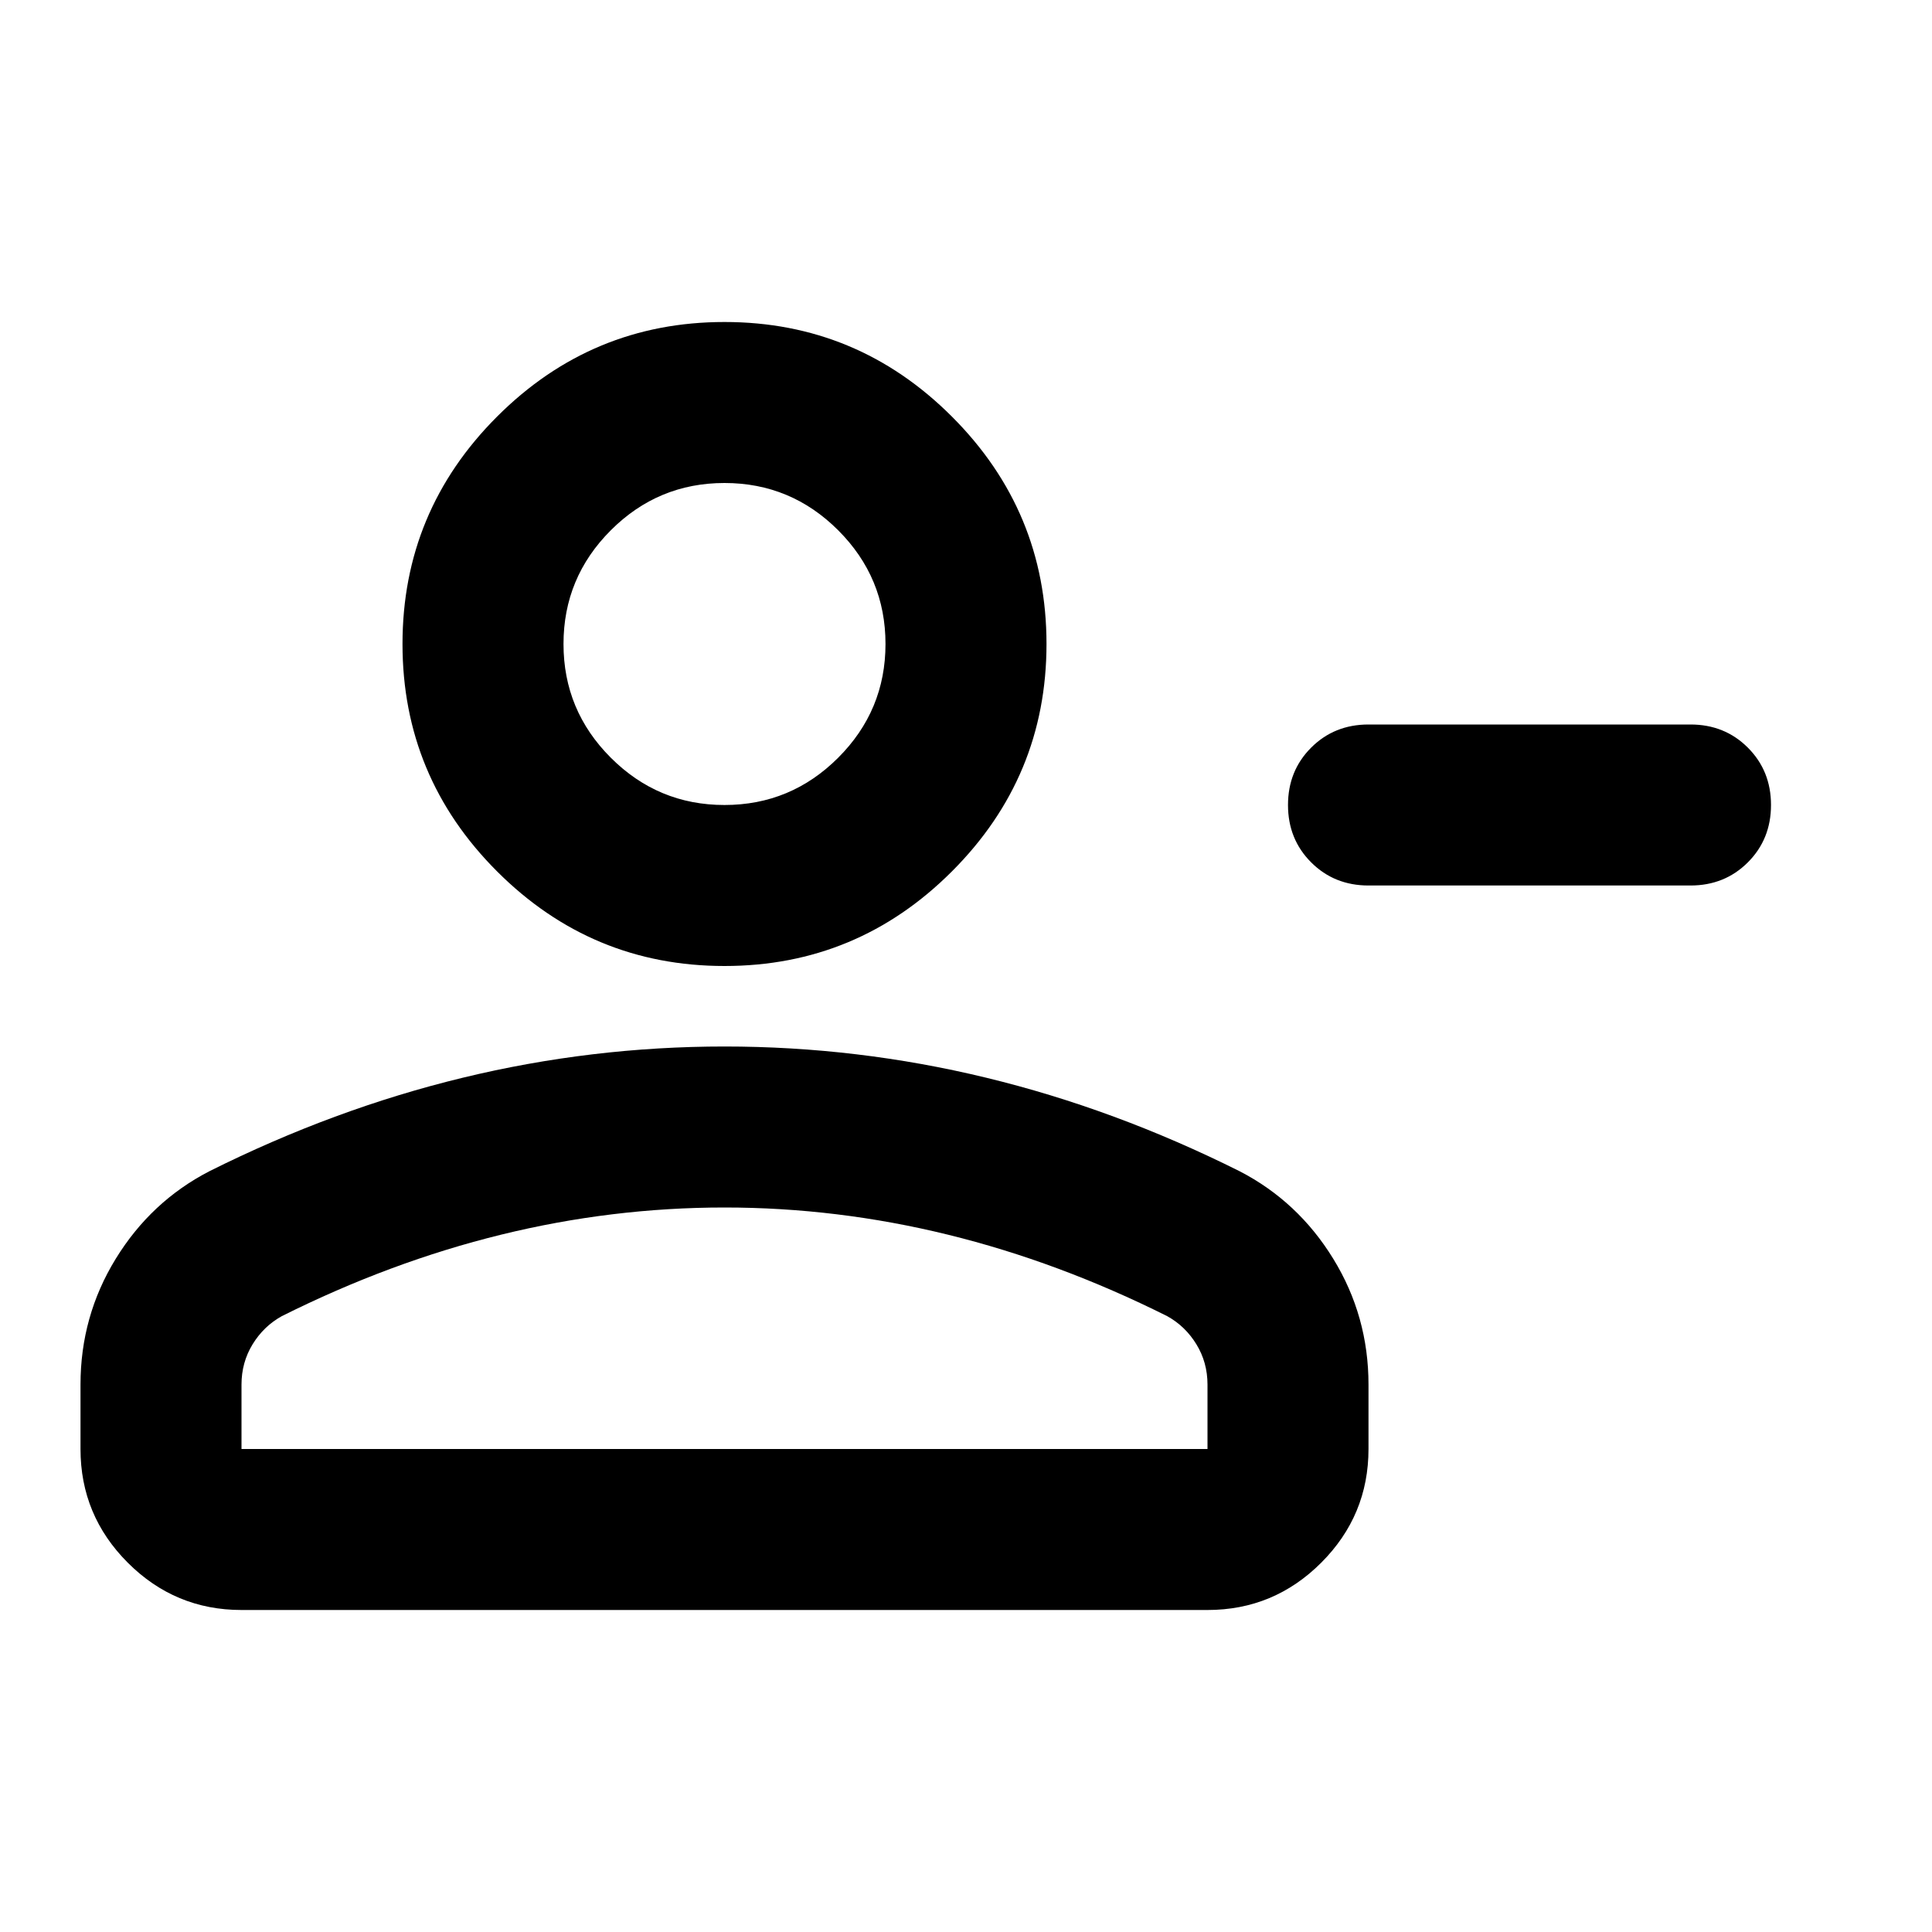
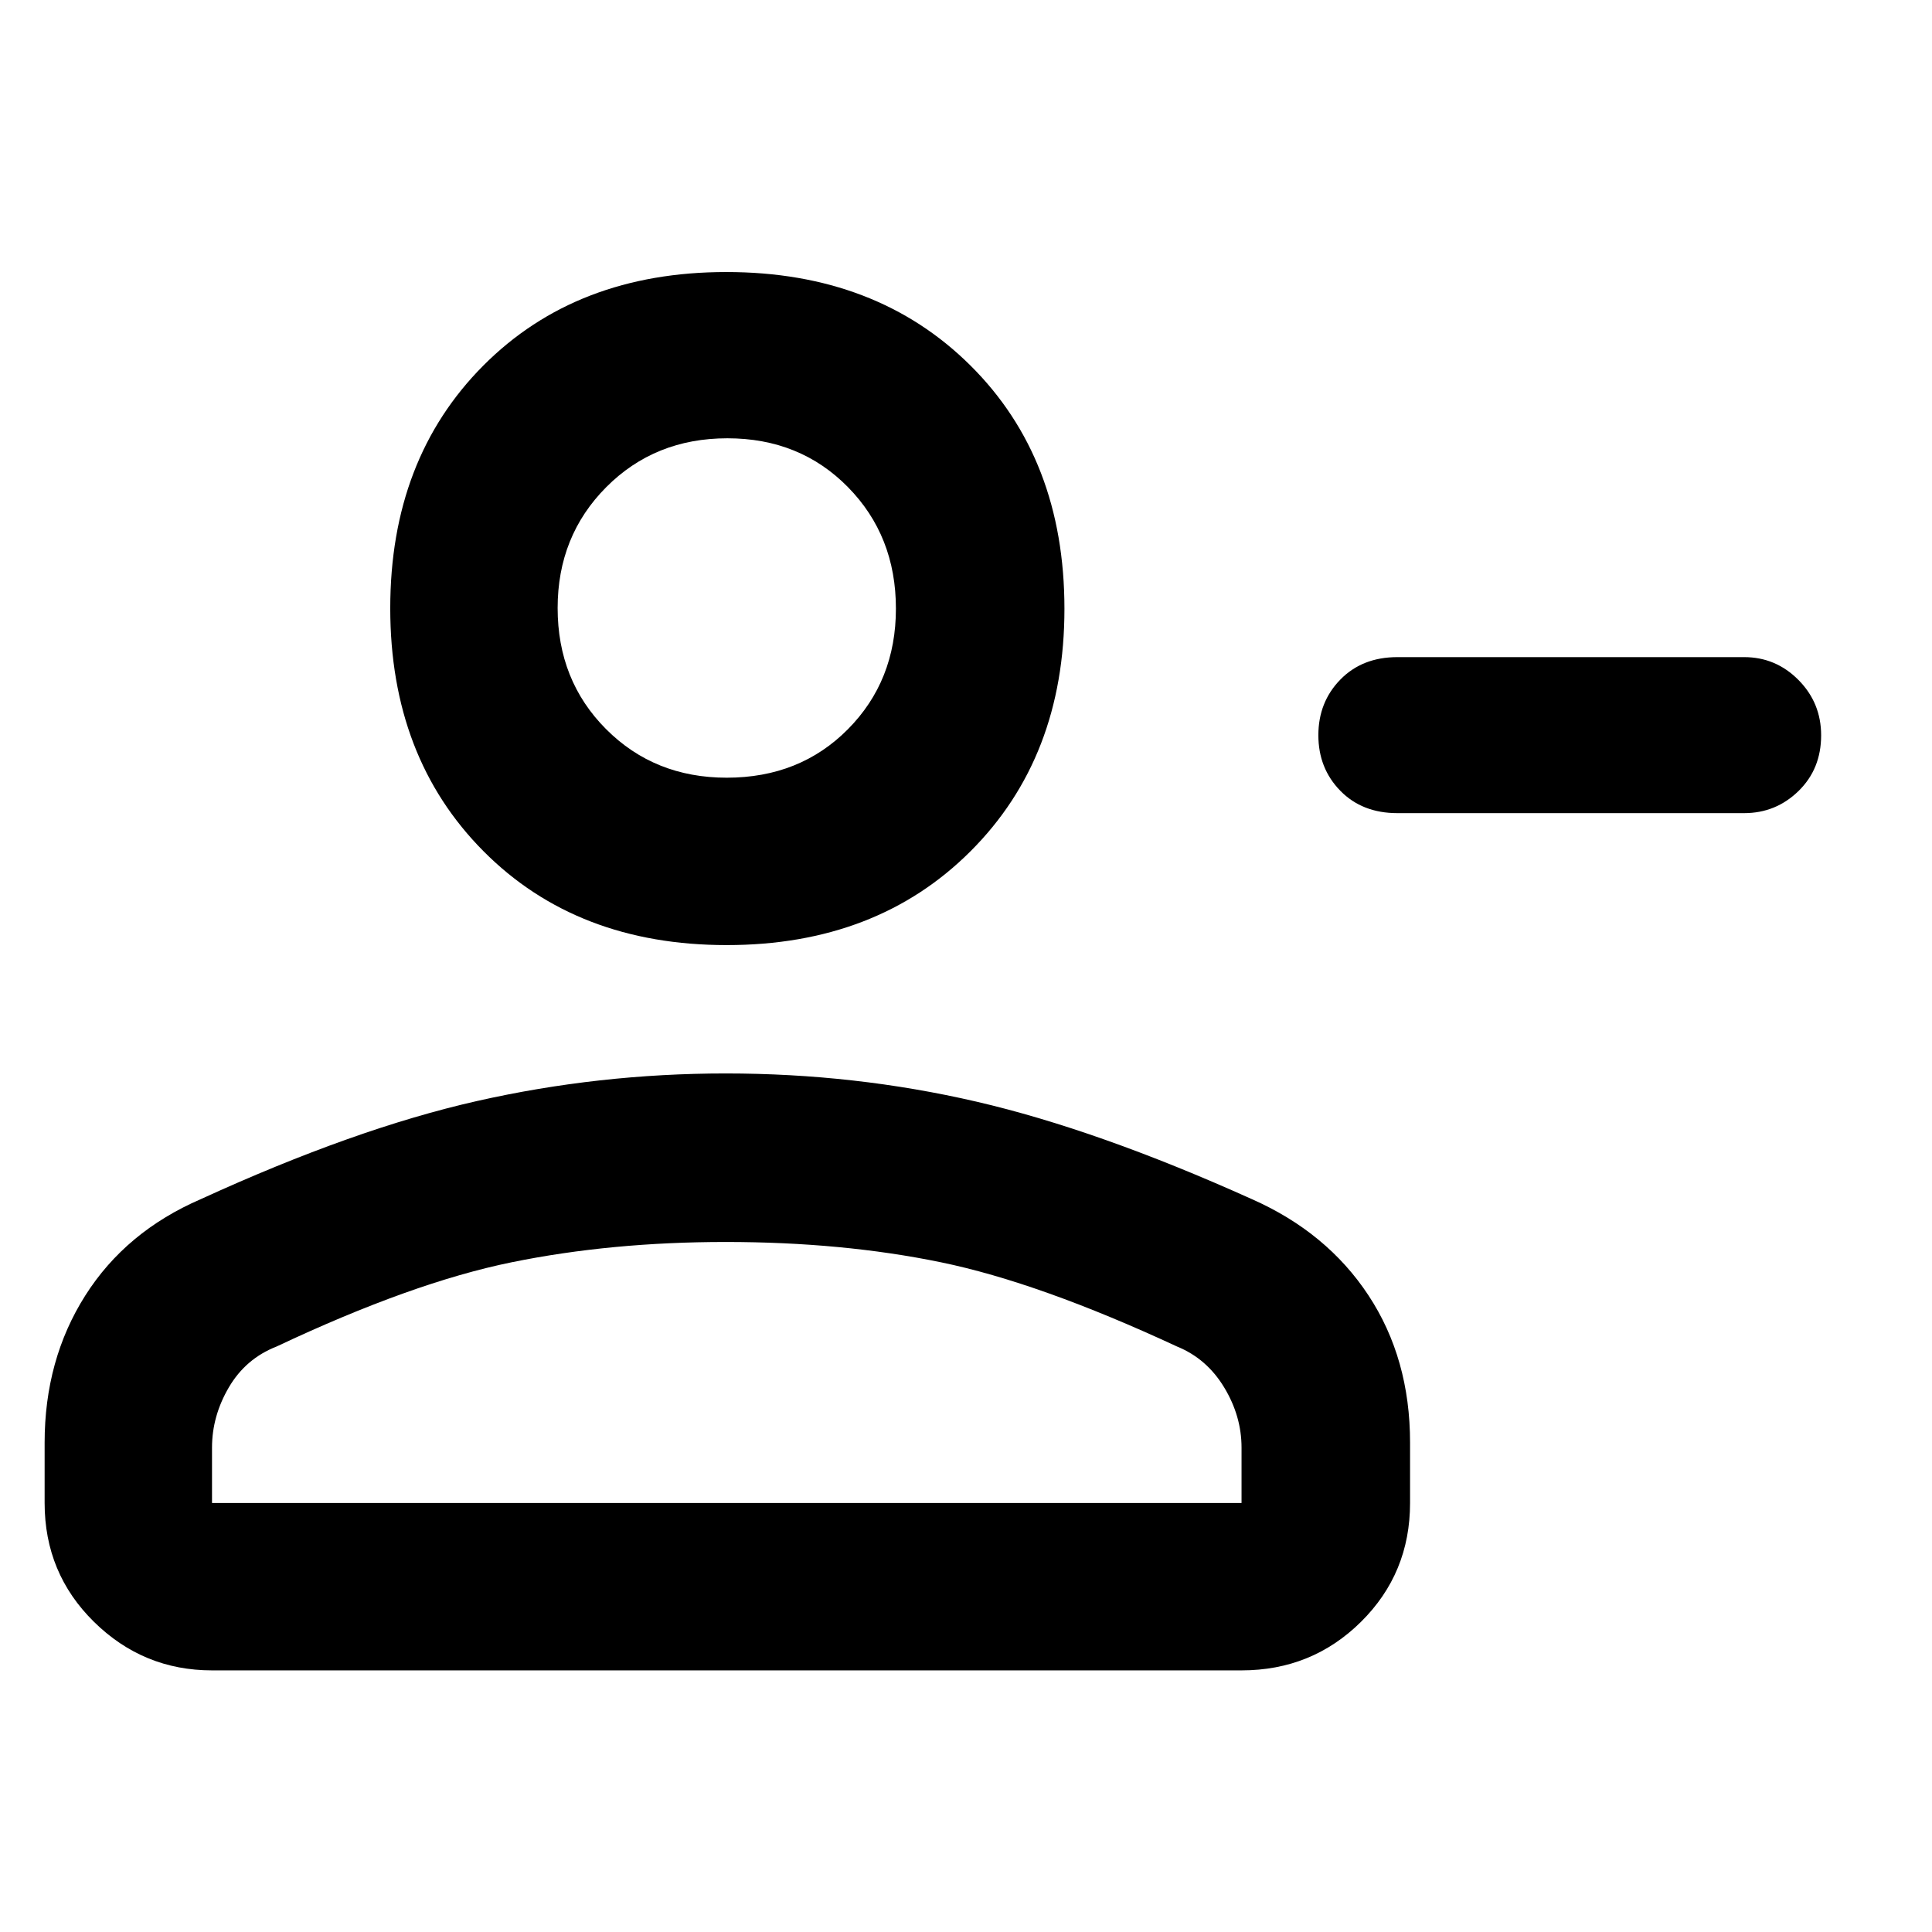
- <svg xmlns="http://www.w3.org/2000/svg" viewBox="0 -960 960 960">
-   <path d="M680-600h160q17 0 28.5 11.5T880-560q0 17-11.5 28.5T840-520H680q-17 0-28.5-11.5T640-560q0-17 11.5-28.5T680-600ZM360-480q-66 0-113-47t-47-113q0-66 47-113t113-47q66 0 113 47t47 113q0 66-47 113t-113 47ZM40-240v-32q0-34 17.5-62.5T104-378q62-31 126-46.5T360-440q66 0 130 15.5T616-378q29 15 46.5 43.5T680-272v32q0 33-23.5 56.5T600-160H120q-33 0-56.5-23.5T40-240Zm80 0h480v-32q0-11-5.5-20T580-306q-54-27-109-40.5T360-360q-56 0-111 13.5T140-306q-9 5-14.5 14t-5.5 20v32Zm240-320q33 0 56.5-23.5T440-640q0-33-23.5-56.5T360-720q-33 0-56.5 23.5T280-640q0 33 23.5 56.5T360-560Zm0-80Zm0 400Z" />
+ <svg xmlns="http://www.w3.org/2000/svg" height="48" viewBox="0 -960 960 960" width="48">
+   <path d="M694.348-633.479h172.304q15.736 0 26.999 11.356 11.262 11.357 11.262 27.505 0 16.727-11.262 27.694-11.263 10.967-26.999 10.967H694.348q-17.502 0-28.381-11.143-10.88-11.142-10.88-27.586 0-16.445 10.908-27.619 10.907-11.174 28.353-11.174ZM361.105-490.391q-74.493 0-120.843-46.633-46.349-46.632-46.349-120.753 0-74.121 46.259-120.585 46.26-46.465 120.753-46.465 74.494 0 121.241 46.401t46.747 120.932q0 73.838-46.657 120.47-46.657 46.633-121.151 46.633ZM22.174-213.174v-30q0-41.177 20.16-73.021 20.159-31.844 57.492-47.979 76.435-35 137.122-48.718 60.688-13.717 123.676-13.717 64.072 0 124.506 14 60.435 14 136.87 48.435 37.334 16.488 57.993 47.849 20.659 31.362 20.659 73.151v30q0 34.932-24.385 59.053Q651.881-130 616.913-130H105.348q-34.141 0-58.658-24.121-24.516-24.121-24.516-59.053Zm83.174 0h511.565v-27.522q0-15.655-8.644-29.932-8.645-14.276-23.335-20.263-68.456-31.805-117.412-41.892-48.957-10.087-106.957-10.087-56.869 0-106.326 10.087-49.456 10.087-116.822 41.868-15.314 5.983-23.692 20.268-8.377 14.285-8.377 29.951v27.522ZM361.11-573.566q36.325 0 60.194-24.065 23.87-24.065 23.87-59.958 0-36.127-23.85-60.378-23.849-24.251-59.891-24.251t-60.194 24.277q-24.152 24.277-24.152 60.072 0 36.027 24.065 60.165 24.065 24.138 59.958 24.138Zm.02-84.043Zm0 444.435Z" />
</svg>
